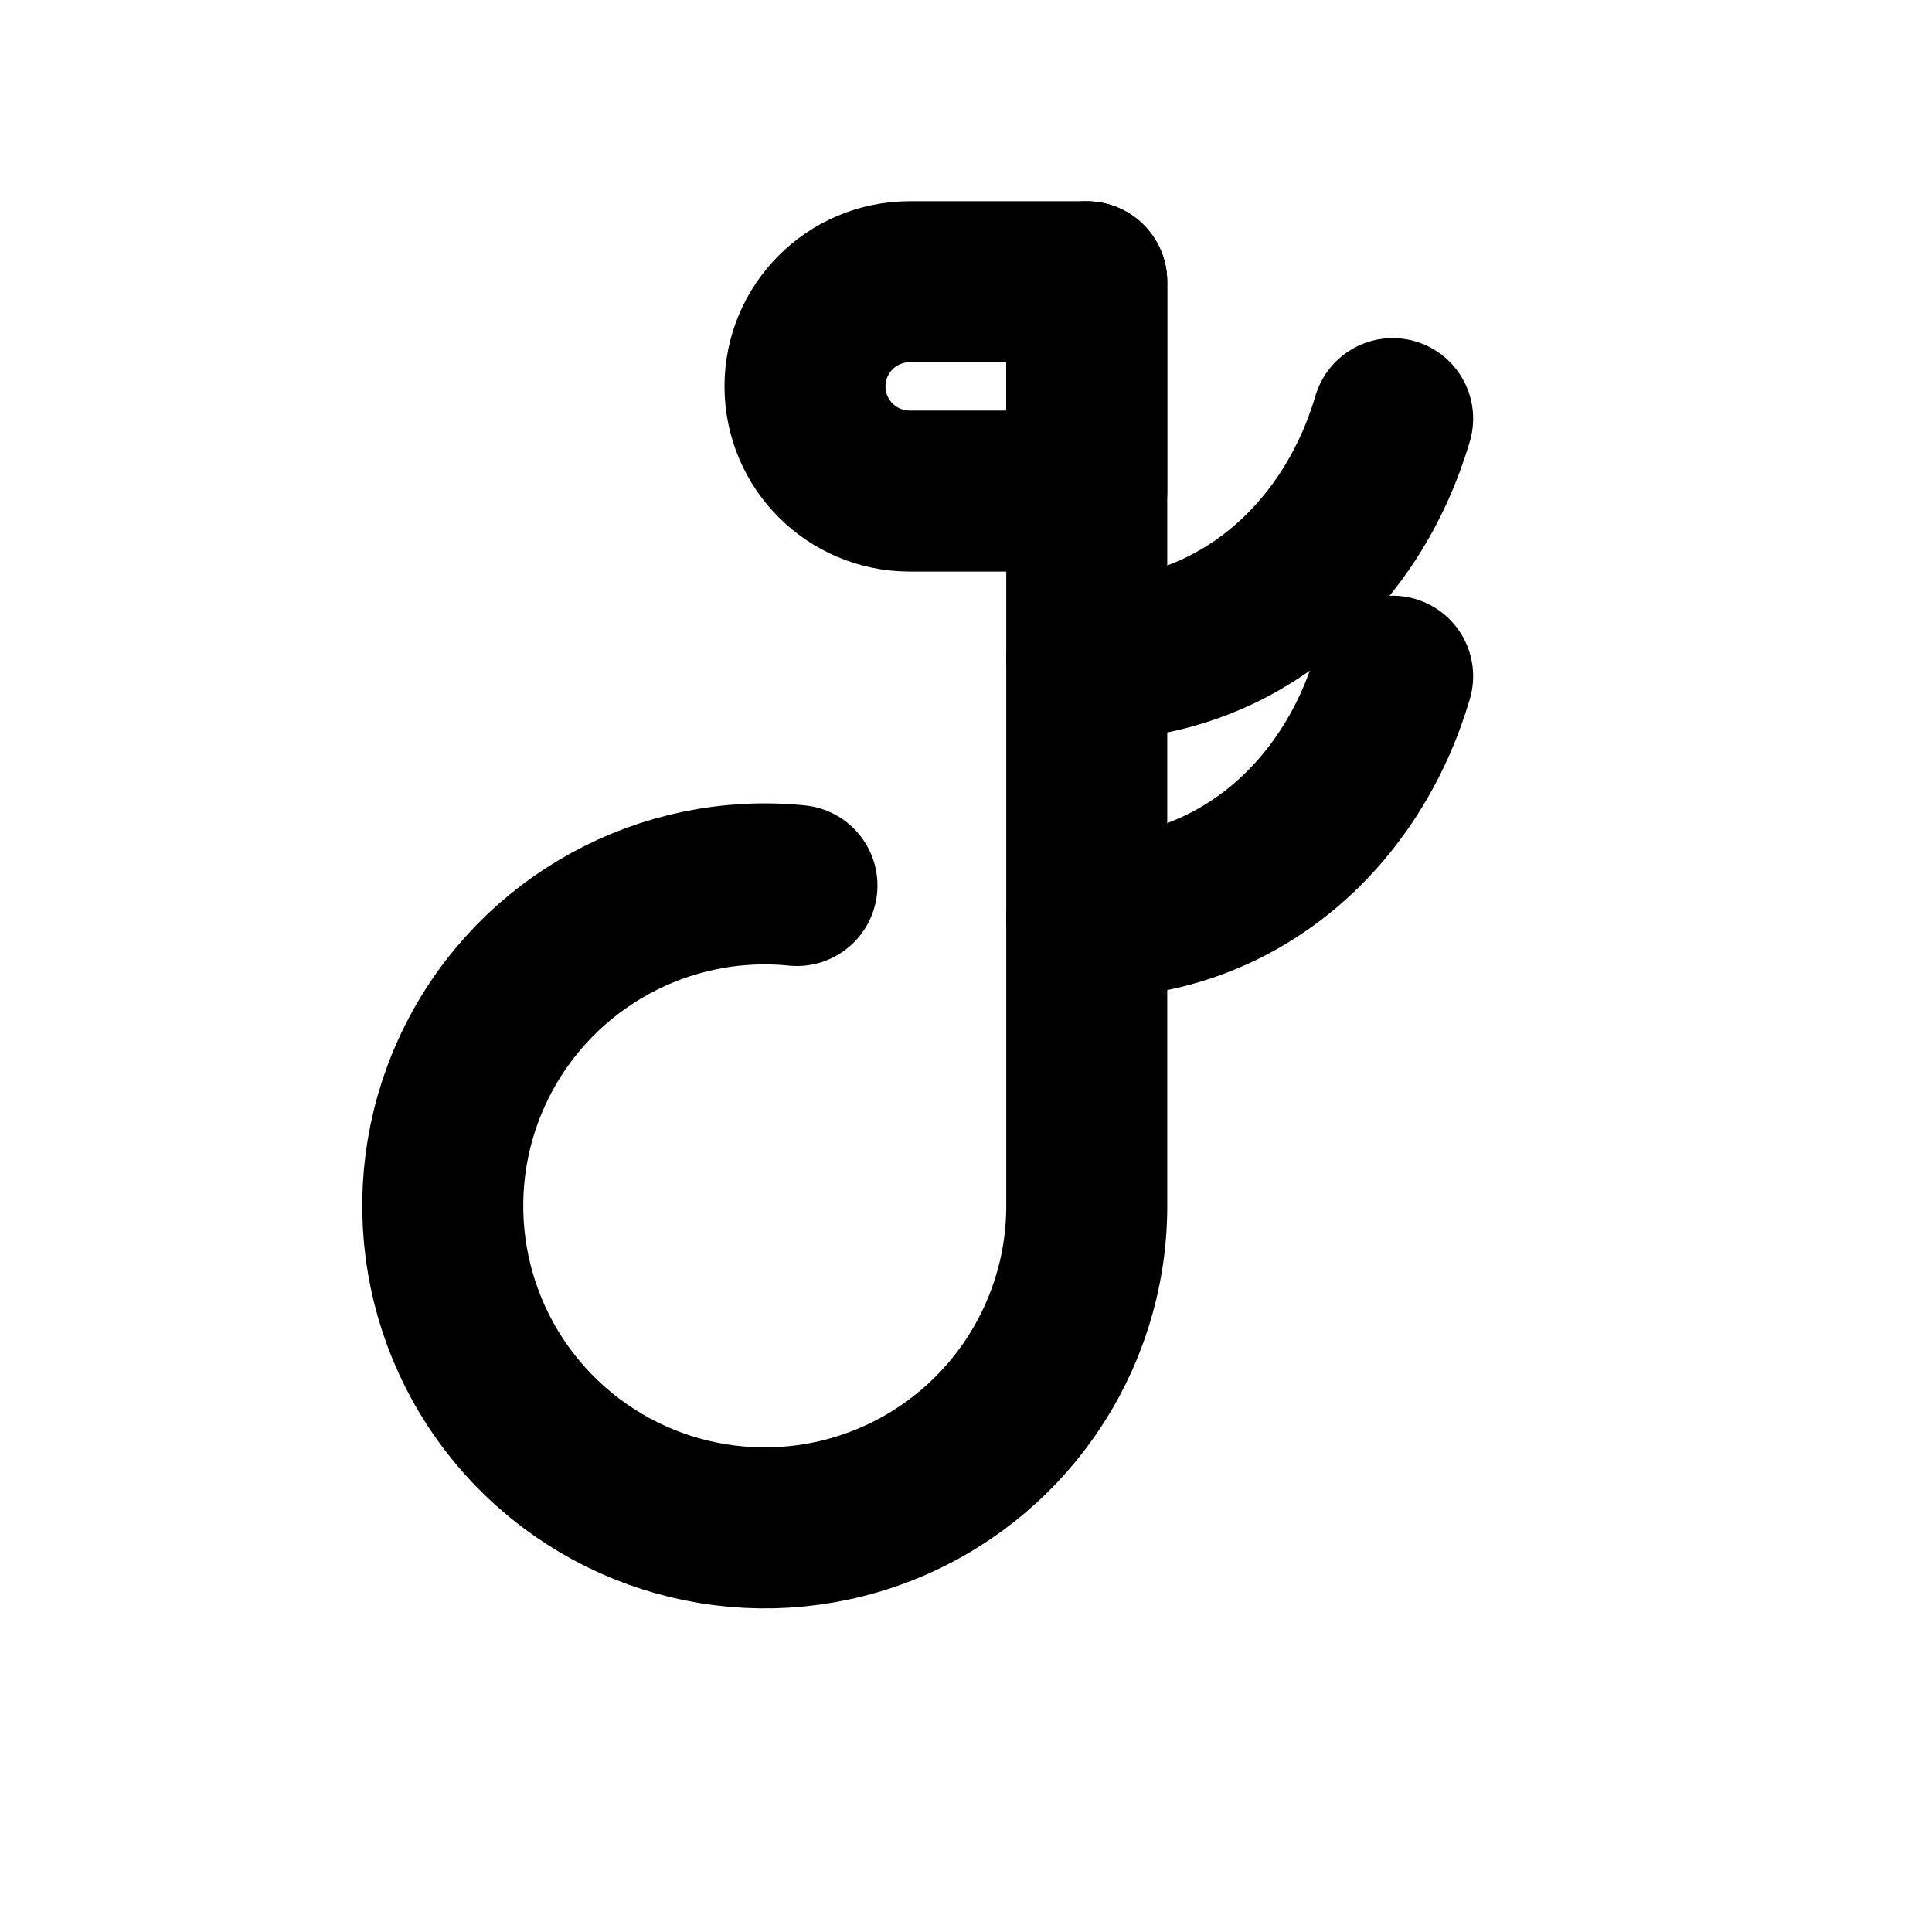
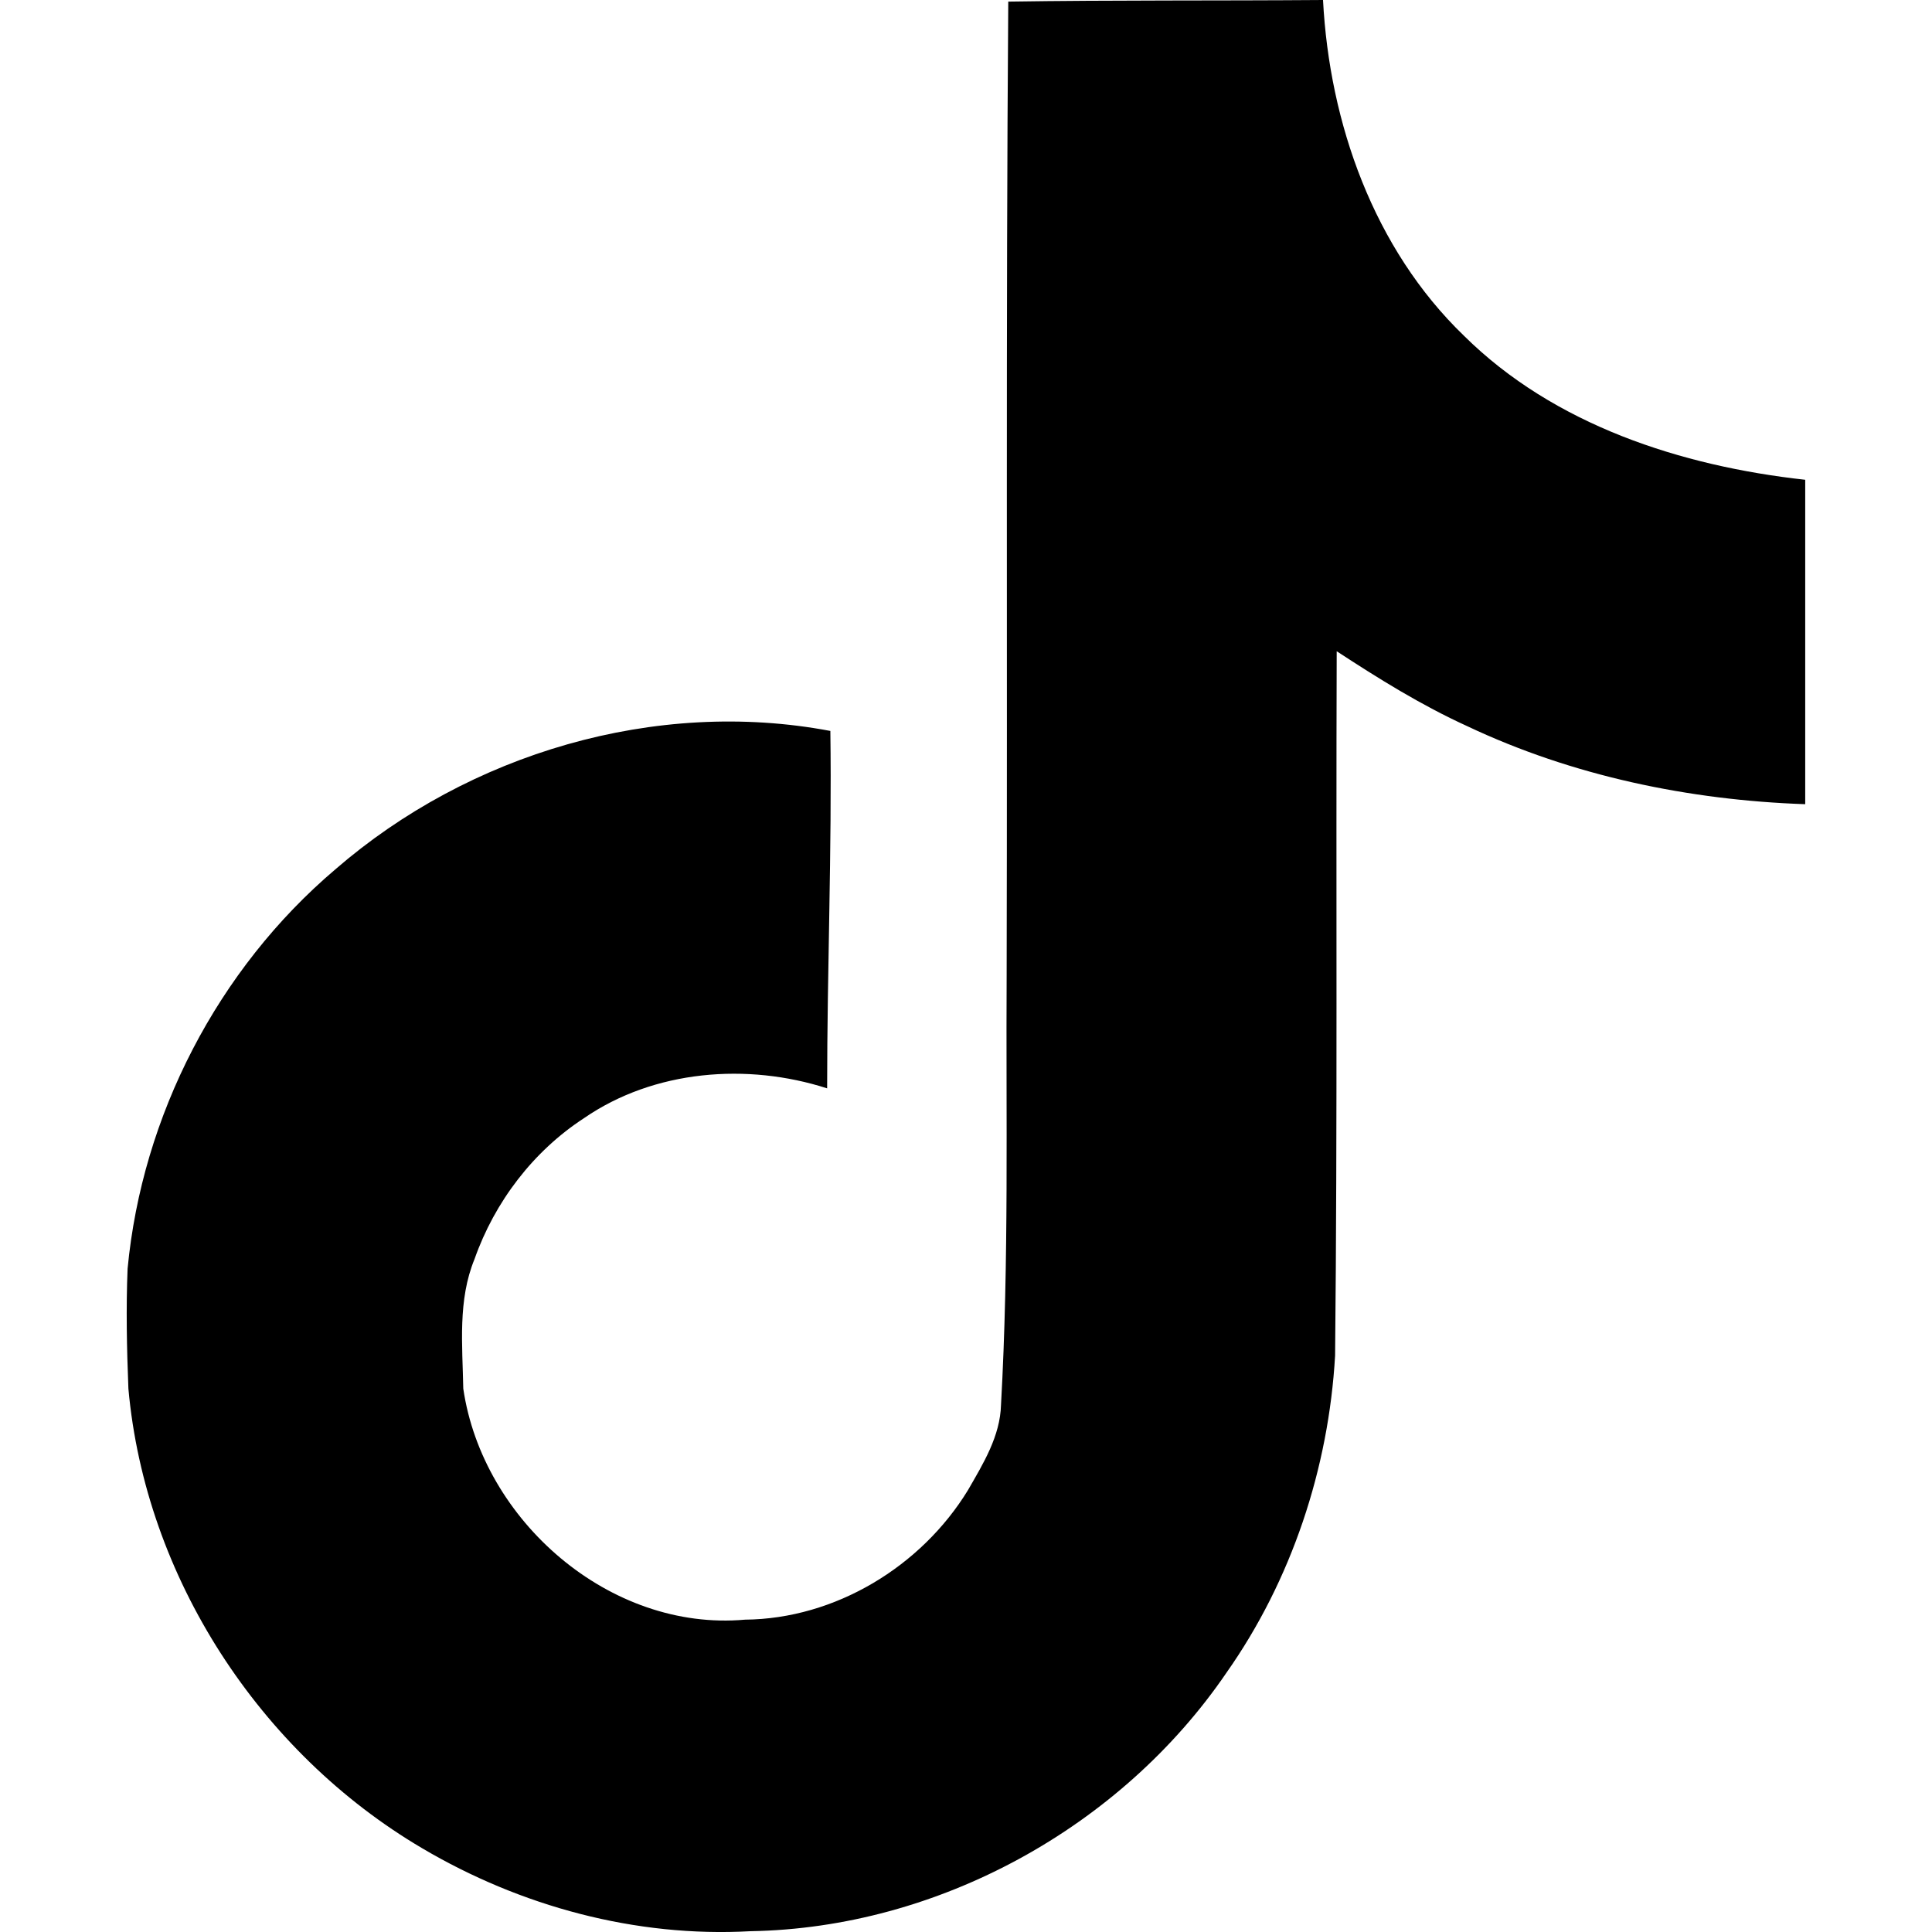
- <svg xmlns="http://www.w3.org/2000/svg" width="24" height="24" viewBox="0 0 24 24" fill="none" stroke="currentColor" stroke-width="2" stroke-linecap="round" stroke-linejoin="round">
-   <path d="M13.5 3.5h-2.2a1.3 1.3 0 0 0 0 2.6h2.2V3.5z" />
-   <path d="M13.5 3.5V15a4 4 0 1 1-3.6-4" />
-   <path d="M13.5 8.2c1.9 0 3.3-1.3 3.8-3" />
-   <path d="M13.5 11.4c1.9 0 3.3-1.3 3.8-3" />
+ <svg xmlns="http://www.w3.org/2000/svg" width="24" height="24" viewBox="0 0 24 24" style="fill:currentColor;stroke:none">
+   <path d="M12.525.02c1.31-.02 2.61-.01 3.91-.02.08 1.53.63 3.09 1.75 4.17 1.12 1.11 2.7 1.62 4.24 1.79v4.03c-1.44-.05-2.89-.35-4.2-.97-.57-.26-1.1-.59-1.62-.93-.01 2.92.01 5.84-.02 8.75-.08 1.4-.54 2.79-1.35 3.94-1.31 1.92-3.58 3.17-5.91 3.21-1.43.08-2.86-.31-4.08-1.03-2.02-1.19-3.44-3.37-3.65-5.71-.02-.5-.03-1-.01-1.49.18-1.9 1.12-3.72 2.58-4.96 1.66-1.44 3.98-2.13 6.15-1.72.02 1.48-.04 2.96-.04 4.44-.99-.32-2.15-.23-3.02.37-.63.41-1.11 1.04-1.36 1.75-.21.51-.15 1.07-.14 1.61.24 1.64 1.82 3.02 3.5 2.87 1.12-.01 2.19-.66 2.77-1.61.19-.33.4-.67.41-1.06.1-1.79.06-3.57.07-5.36.01-4.03-.01-8.05.02-12.07z" />
</svg>
